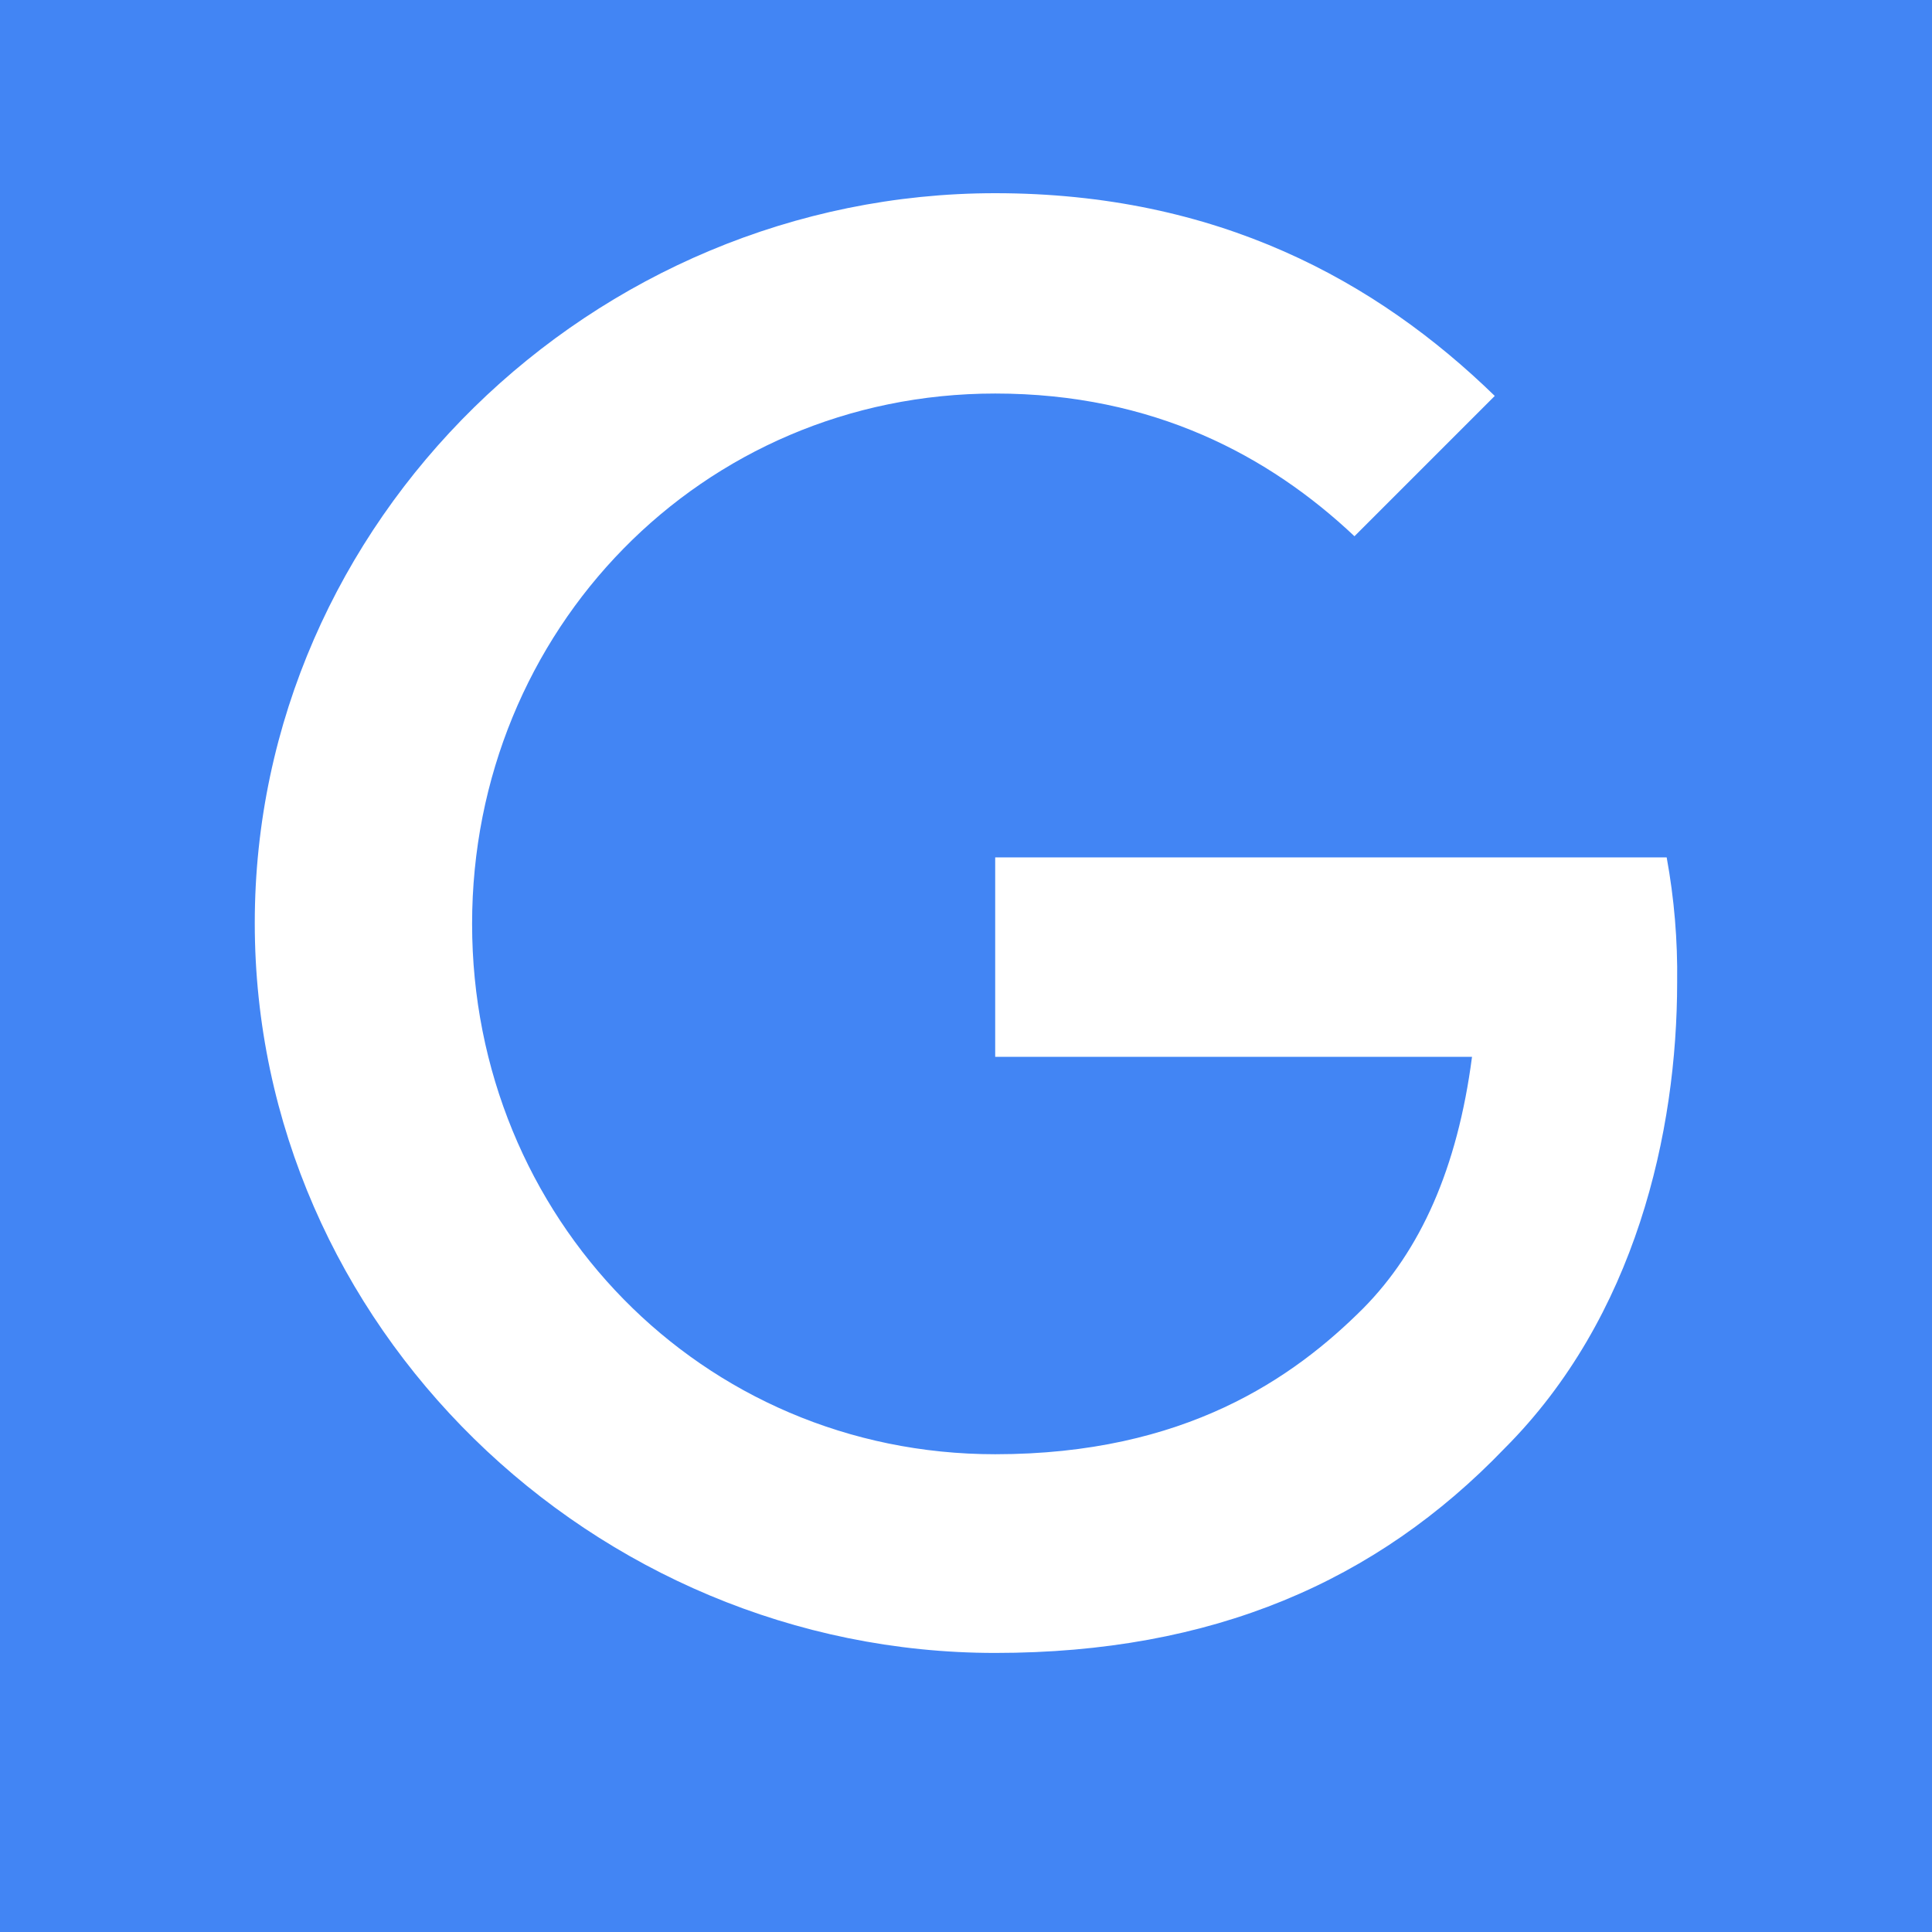
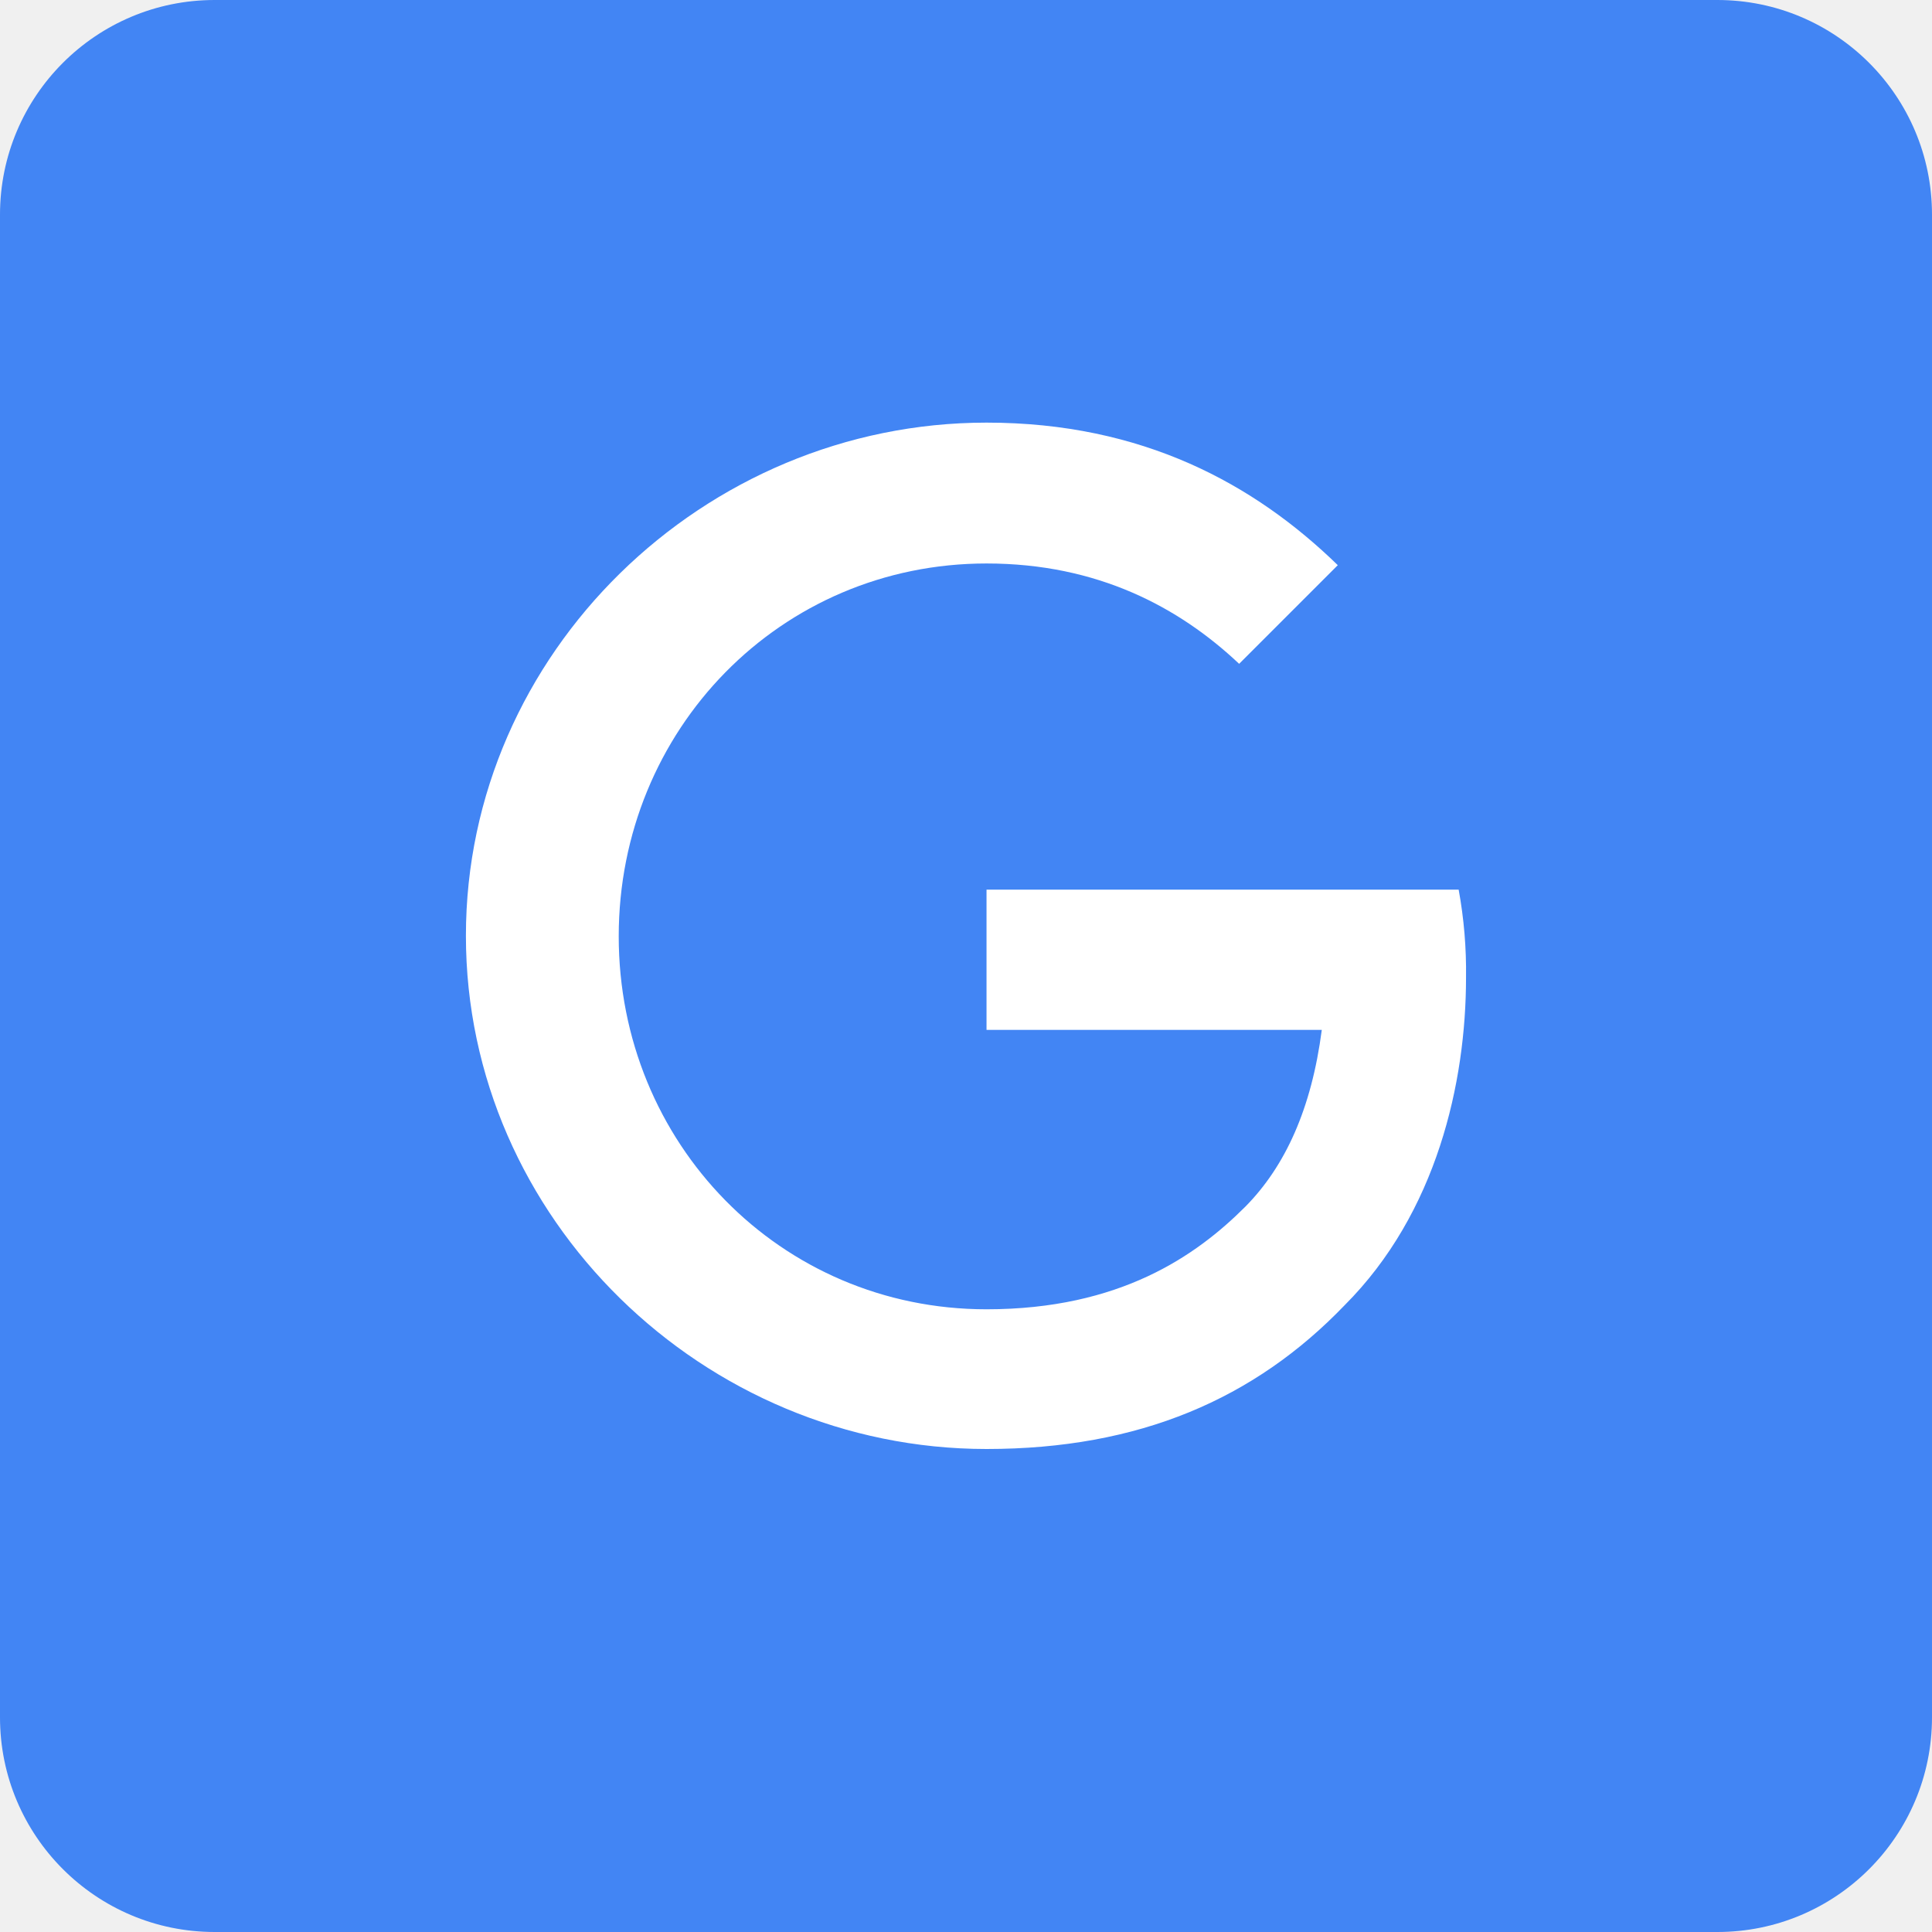
<svg xmlns="http://www.w3.org/2000/svg" fill="none" viewBox="0 0 18 18">
-   <rect width="100%" height="100%" fill="#4285F4" />
-   <g transform="translate(9, 9) scale(0.8) translate(-9, -9)">
+   <rect width="100%" height="100%" rx="2px" ry="2px" fill="#4285F4" />
+   <g transform="translate(9, 9) scale(0.5625) translate(-9, -9)">
    <path fill="#fff" d="M9.34 7.735v2.323h5.553c-.17 1.304-.604 2.258-1.266 2.928-.812.812-2.077 1.7-4.287 1.7-3.42 0-6.092-2.758-6.092-6.177S5.921 2.333 9.34 2.333c1.842 0 3.193.727 4.184 1.662l1.634-1.634C13.78 1.02 11.928 0 9.34 0 4.656 0 .717 3.816.717 8.5S4.656 17 9.34 17c2.53 0 4.44-.83 5.93-2.38 1.53-1.53 2.012-3.692 2.012-5.43a7.5 7.5 0 0 0-.122-1.455z" />
  </g>
</svg>
